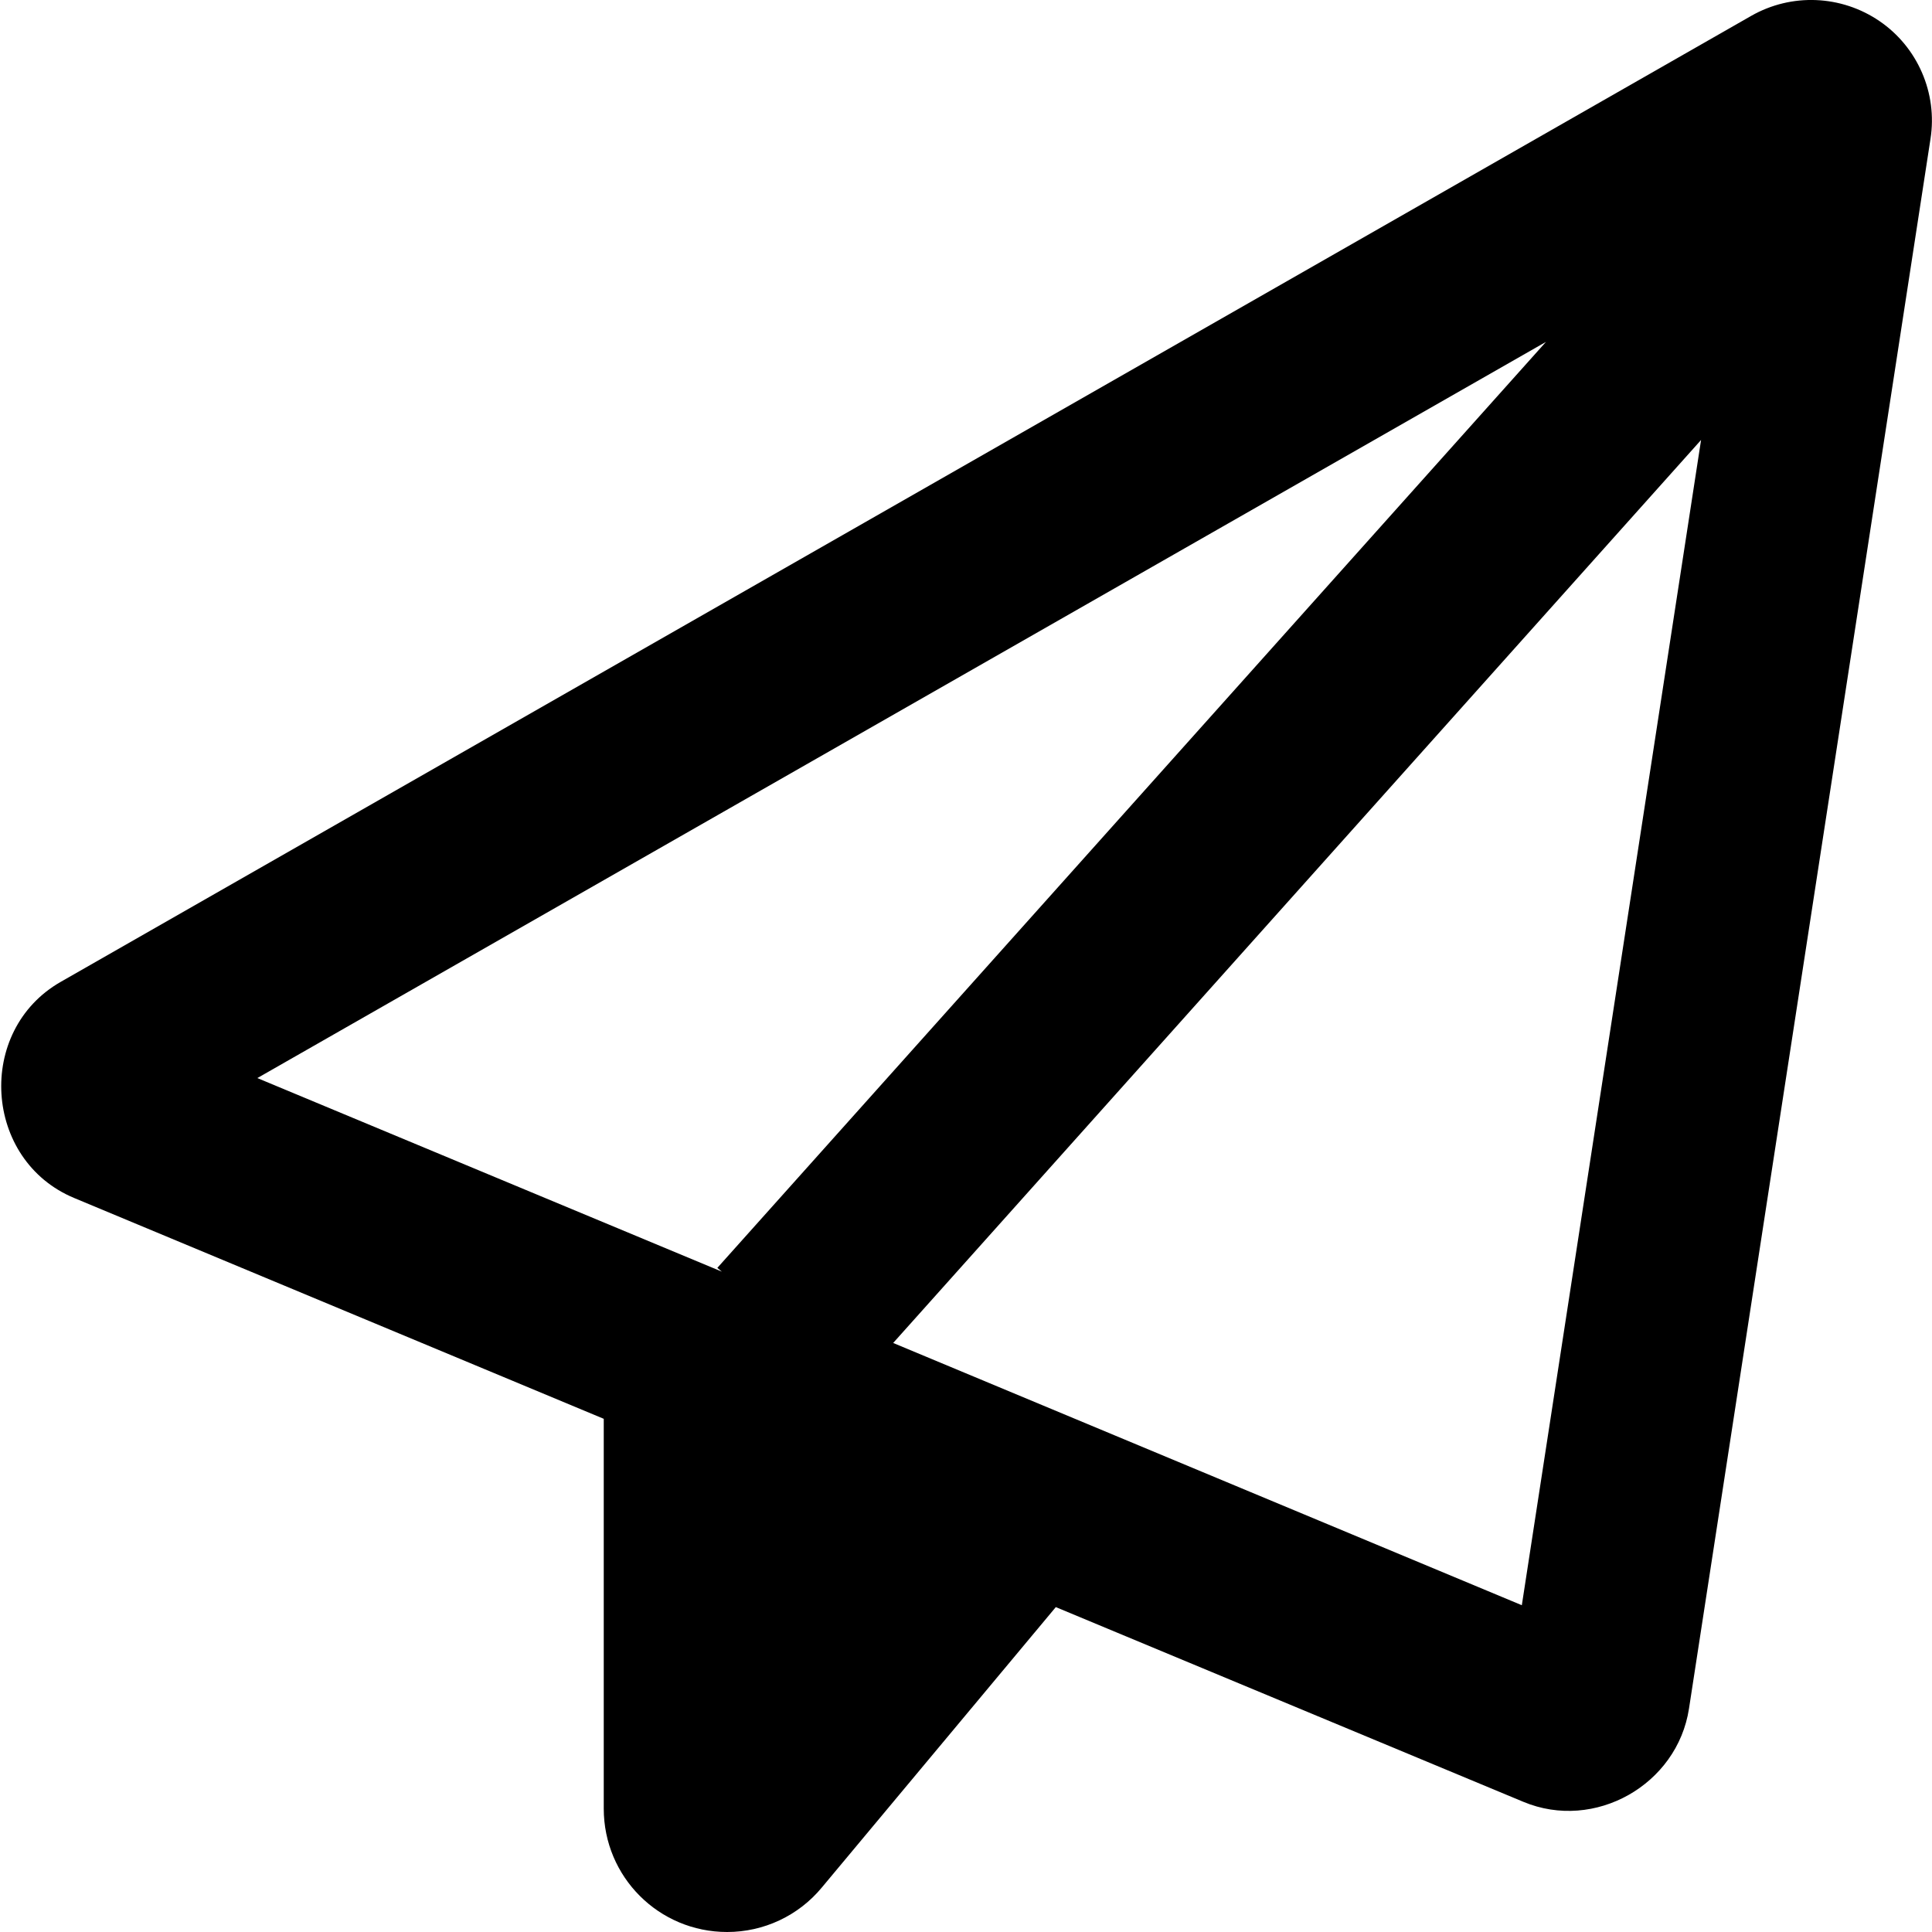
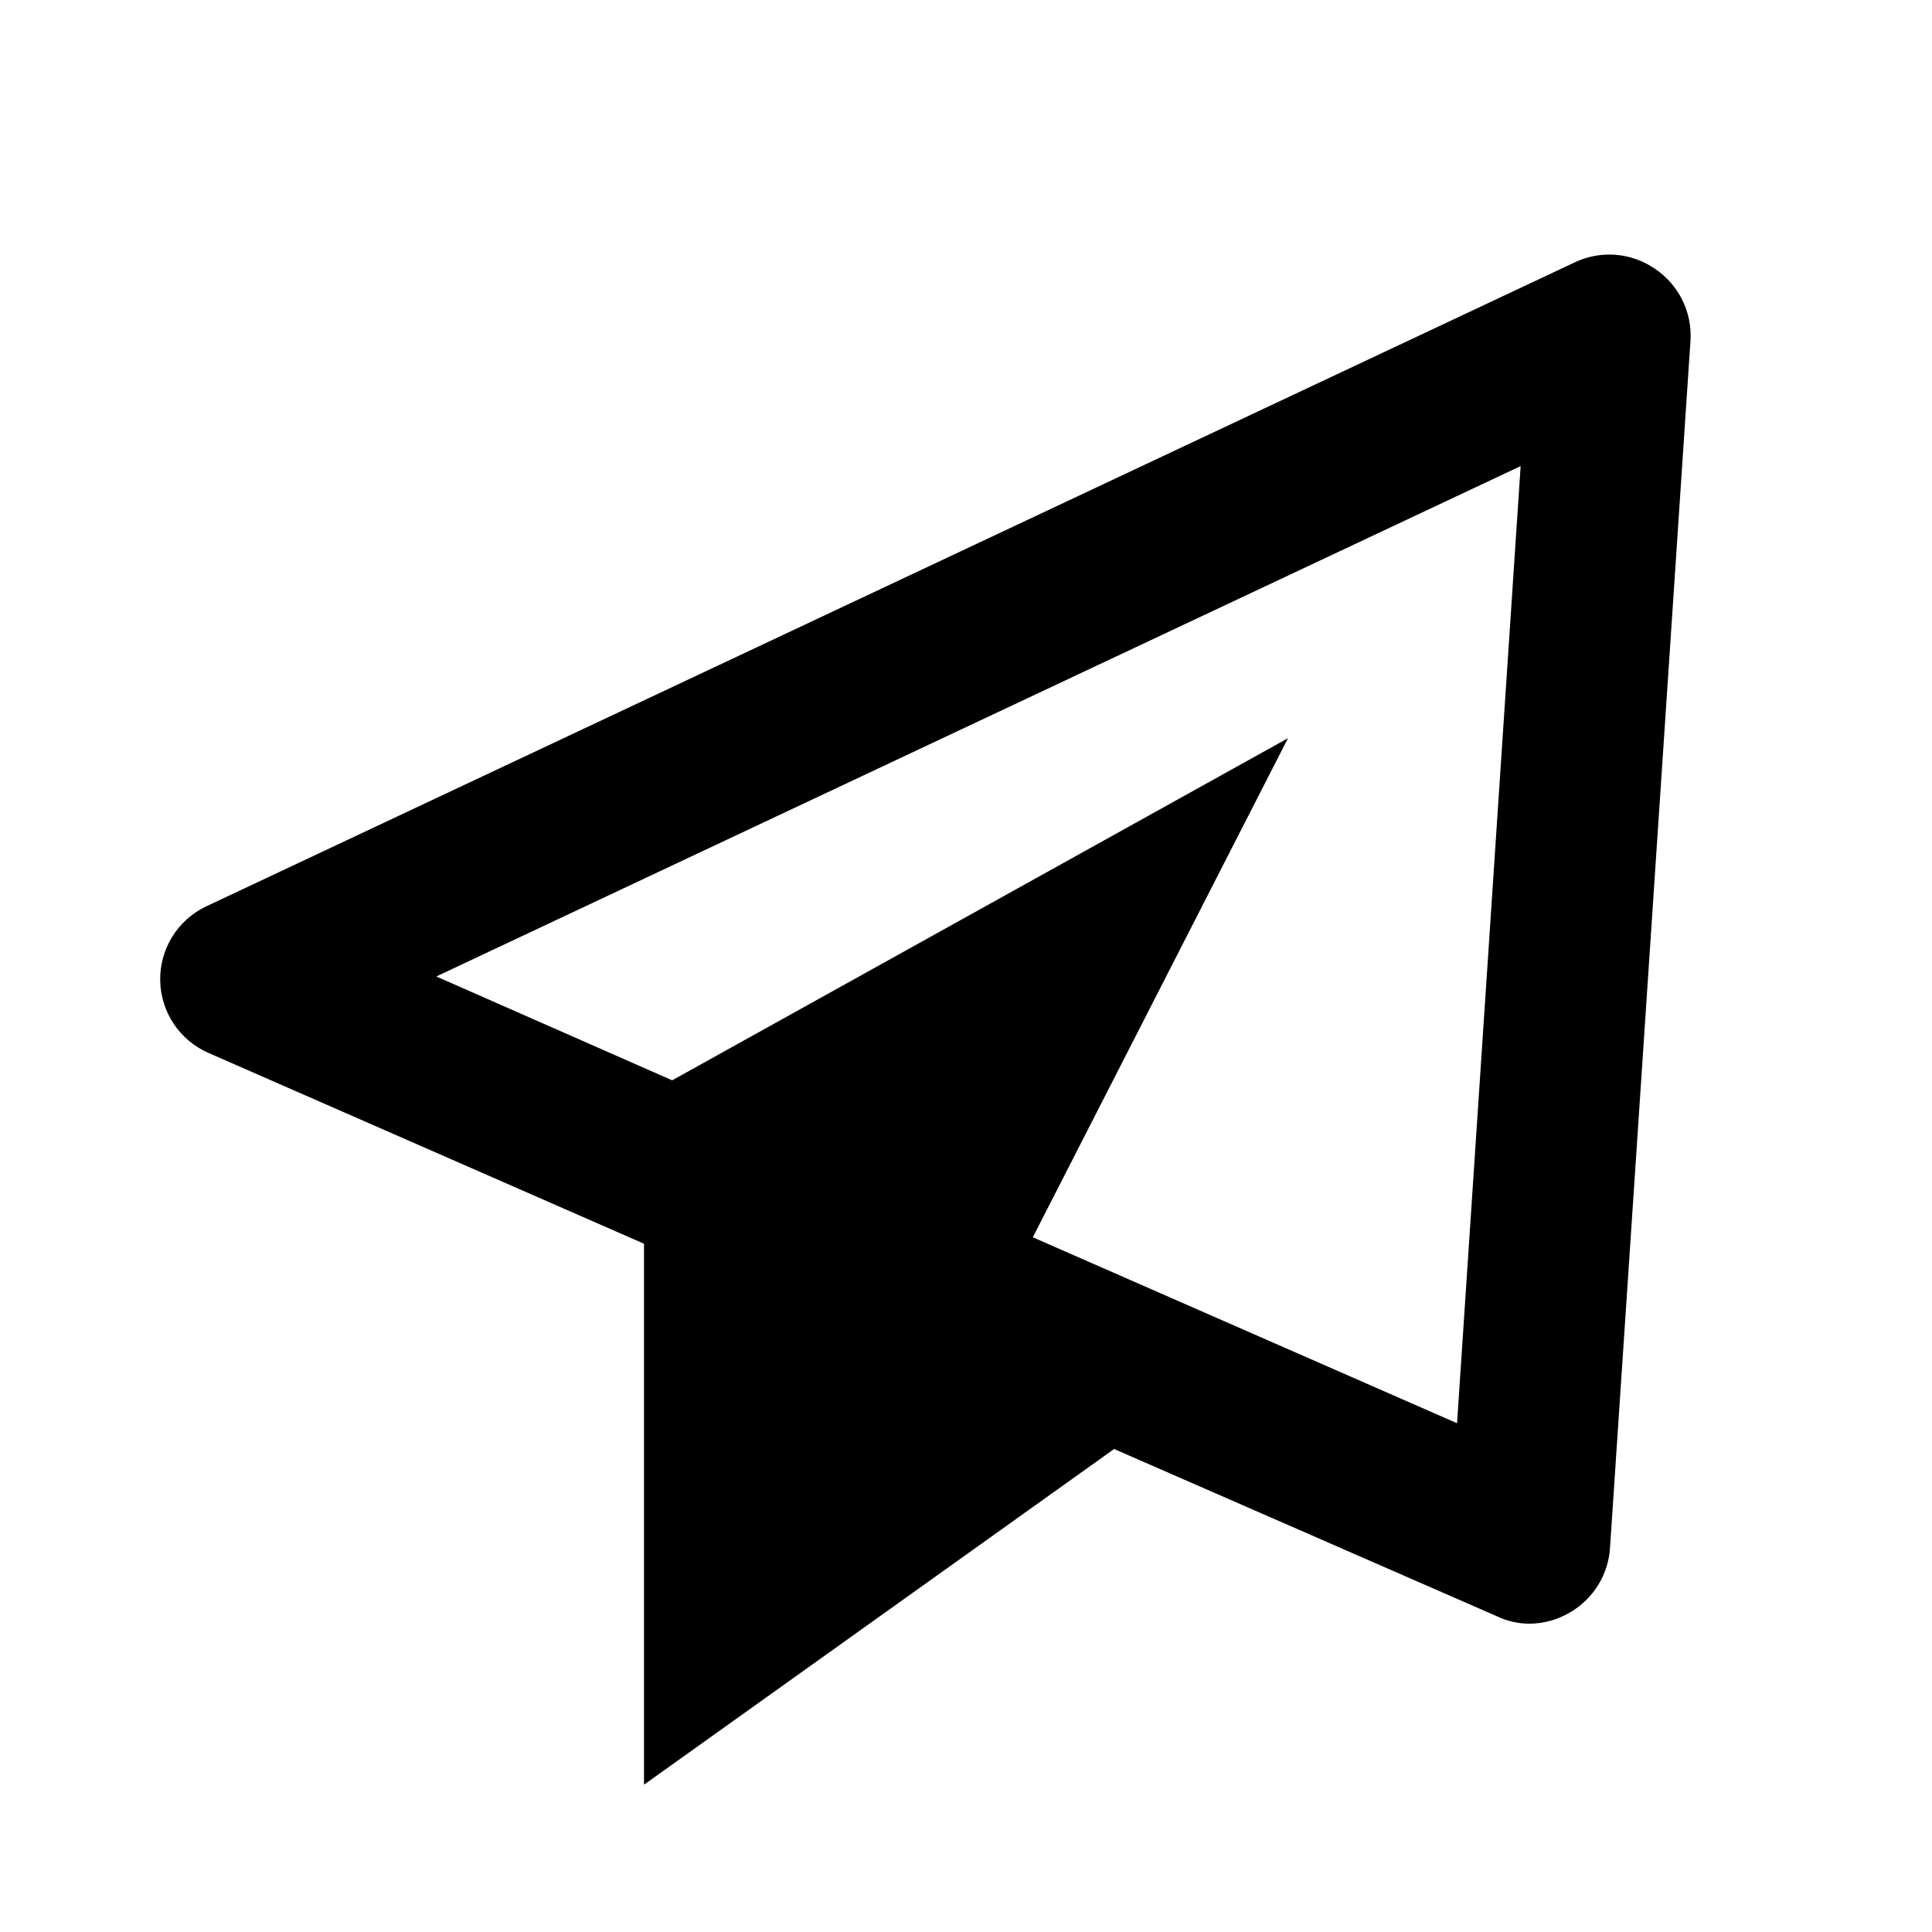
- <svg xmlns="http://www.w3.org/2000/svg" viewBox="0 0 512 512">
-   <path d="M16.1 260.2c-22.6 12.9-20.5 47.3 3.6 57.3L160 376V479.3c0 18.1 14.6 32.7 32.7 32.7c9.7 0 18.9-4.3 25.1-11.8l62-74.3 123.9 51.6c18.9 7.9 40.8-4.5 43.9-24.7l64-416c1.9-12.1-3.4-24.3-13.5-31.2s-23.3-7.5-34-1.4l-448 256zm52.1 25.5L409.7 90.6 190.1 336l1.2 1L68.2 285.7zM403.3 425.4L236.7 355.9 450.8 116.6 403.3 425.4z" />
+ <svg xmlns="http://www.w3.org/2000/svg" width="24" height="24" viewBox="0 0 24 24" style="fill: rgba(0, 0, 0, 1);transform: ;msFilter:;">
+   <path d="M20.56 3.34a1 1 0 0 0-1-.08l-17 8a1 1 0 0 0-.57.92 1 1 0 0 0 .6.9L8 15.45v6.72L13.84 18l4.76 2.08a.93.93 0 0 0 .4.09 1 1 0 0 0 .52-.15 1 1 0 0 0 .48-.79l1-15a1 1 0 0 0-.44-.89zM18.1 17.68l-5.27-2.31L16 9.17l-7.65 4.25-2.93-1.29 13.47-6.34z">
+     </path>
</svg>
